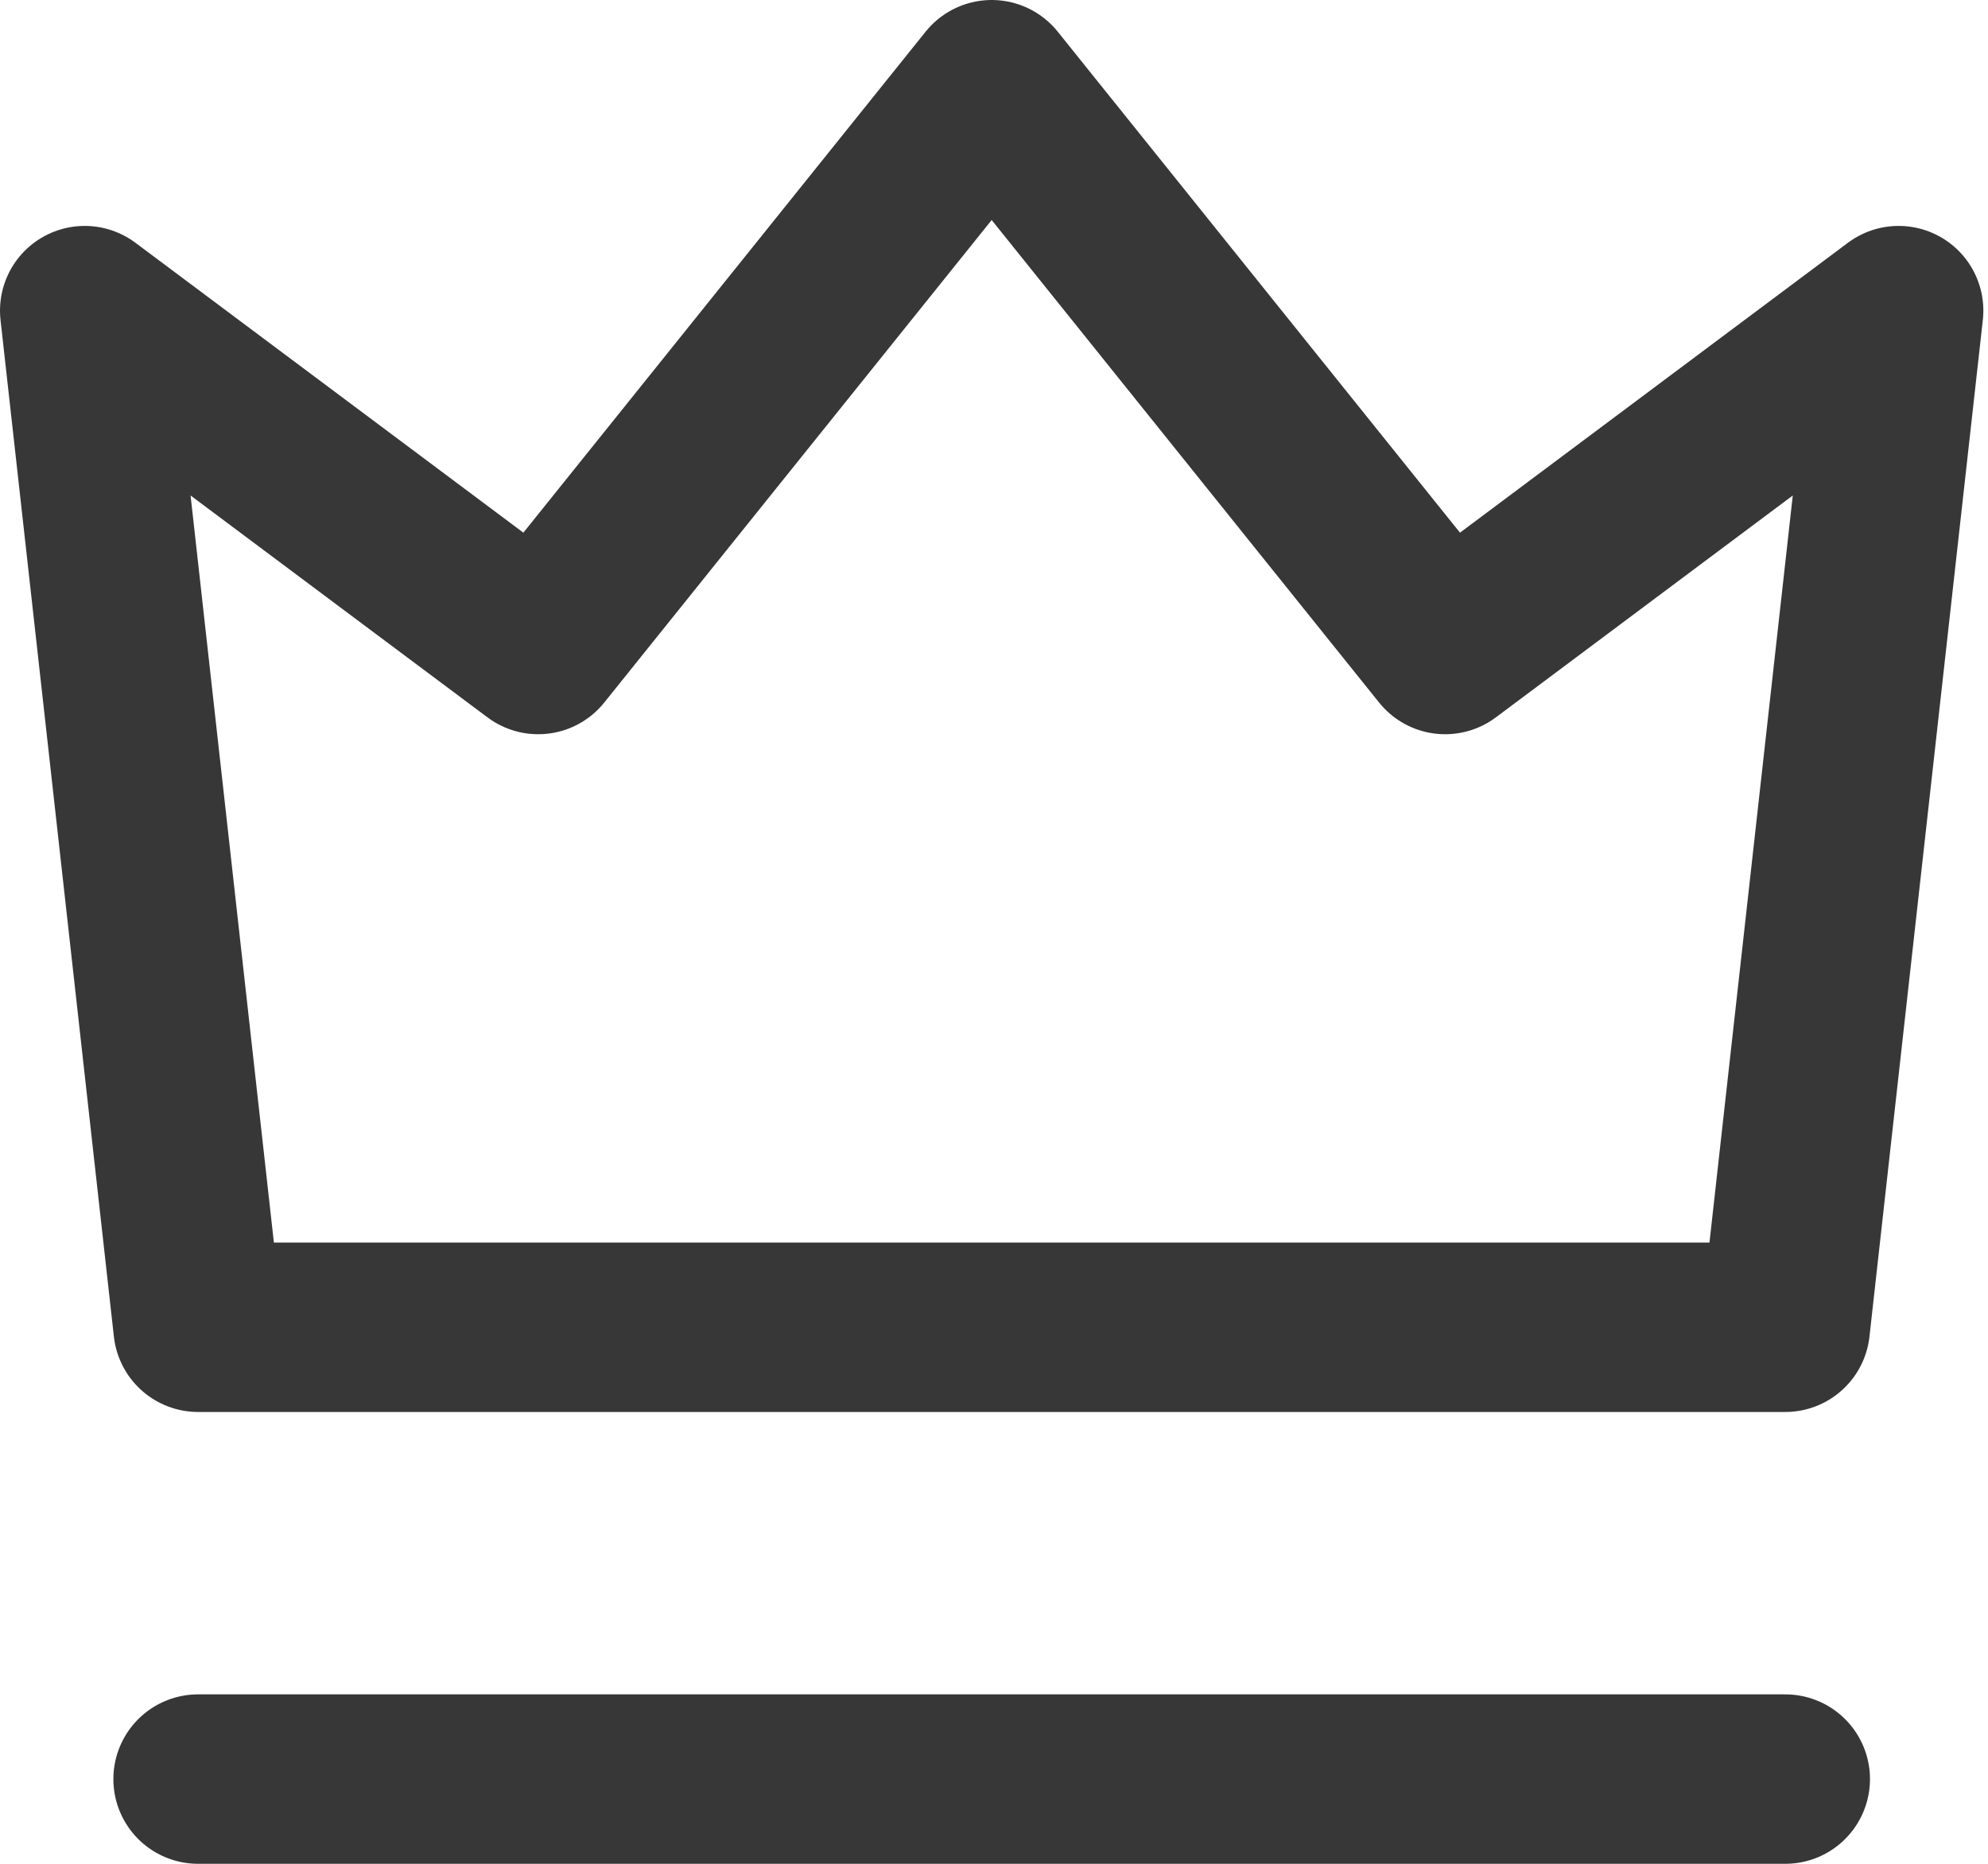
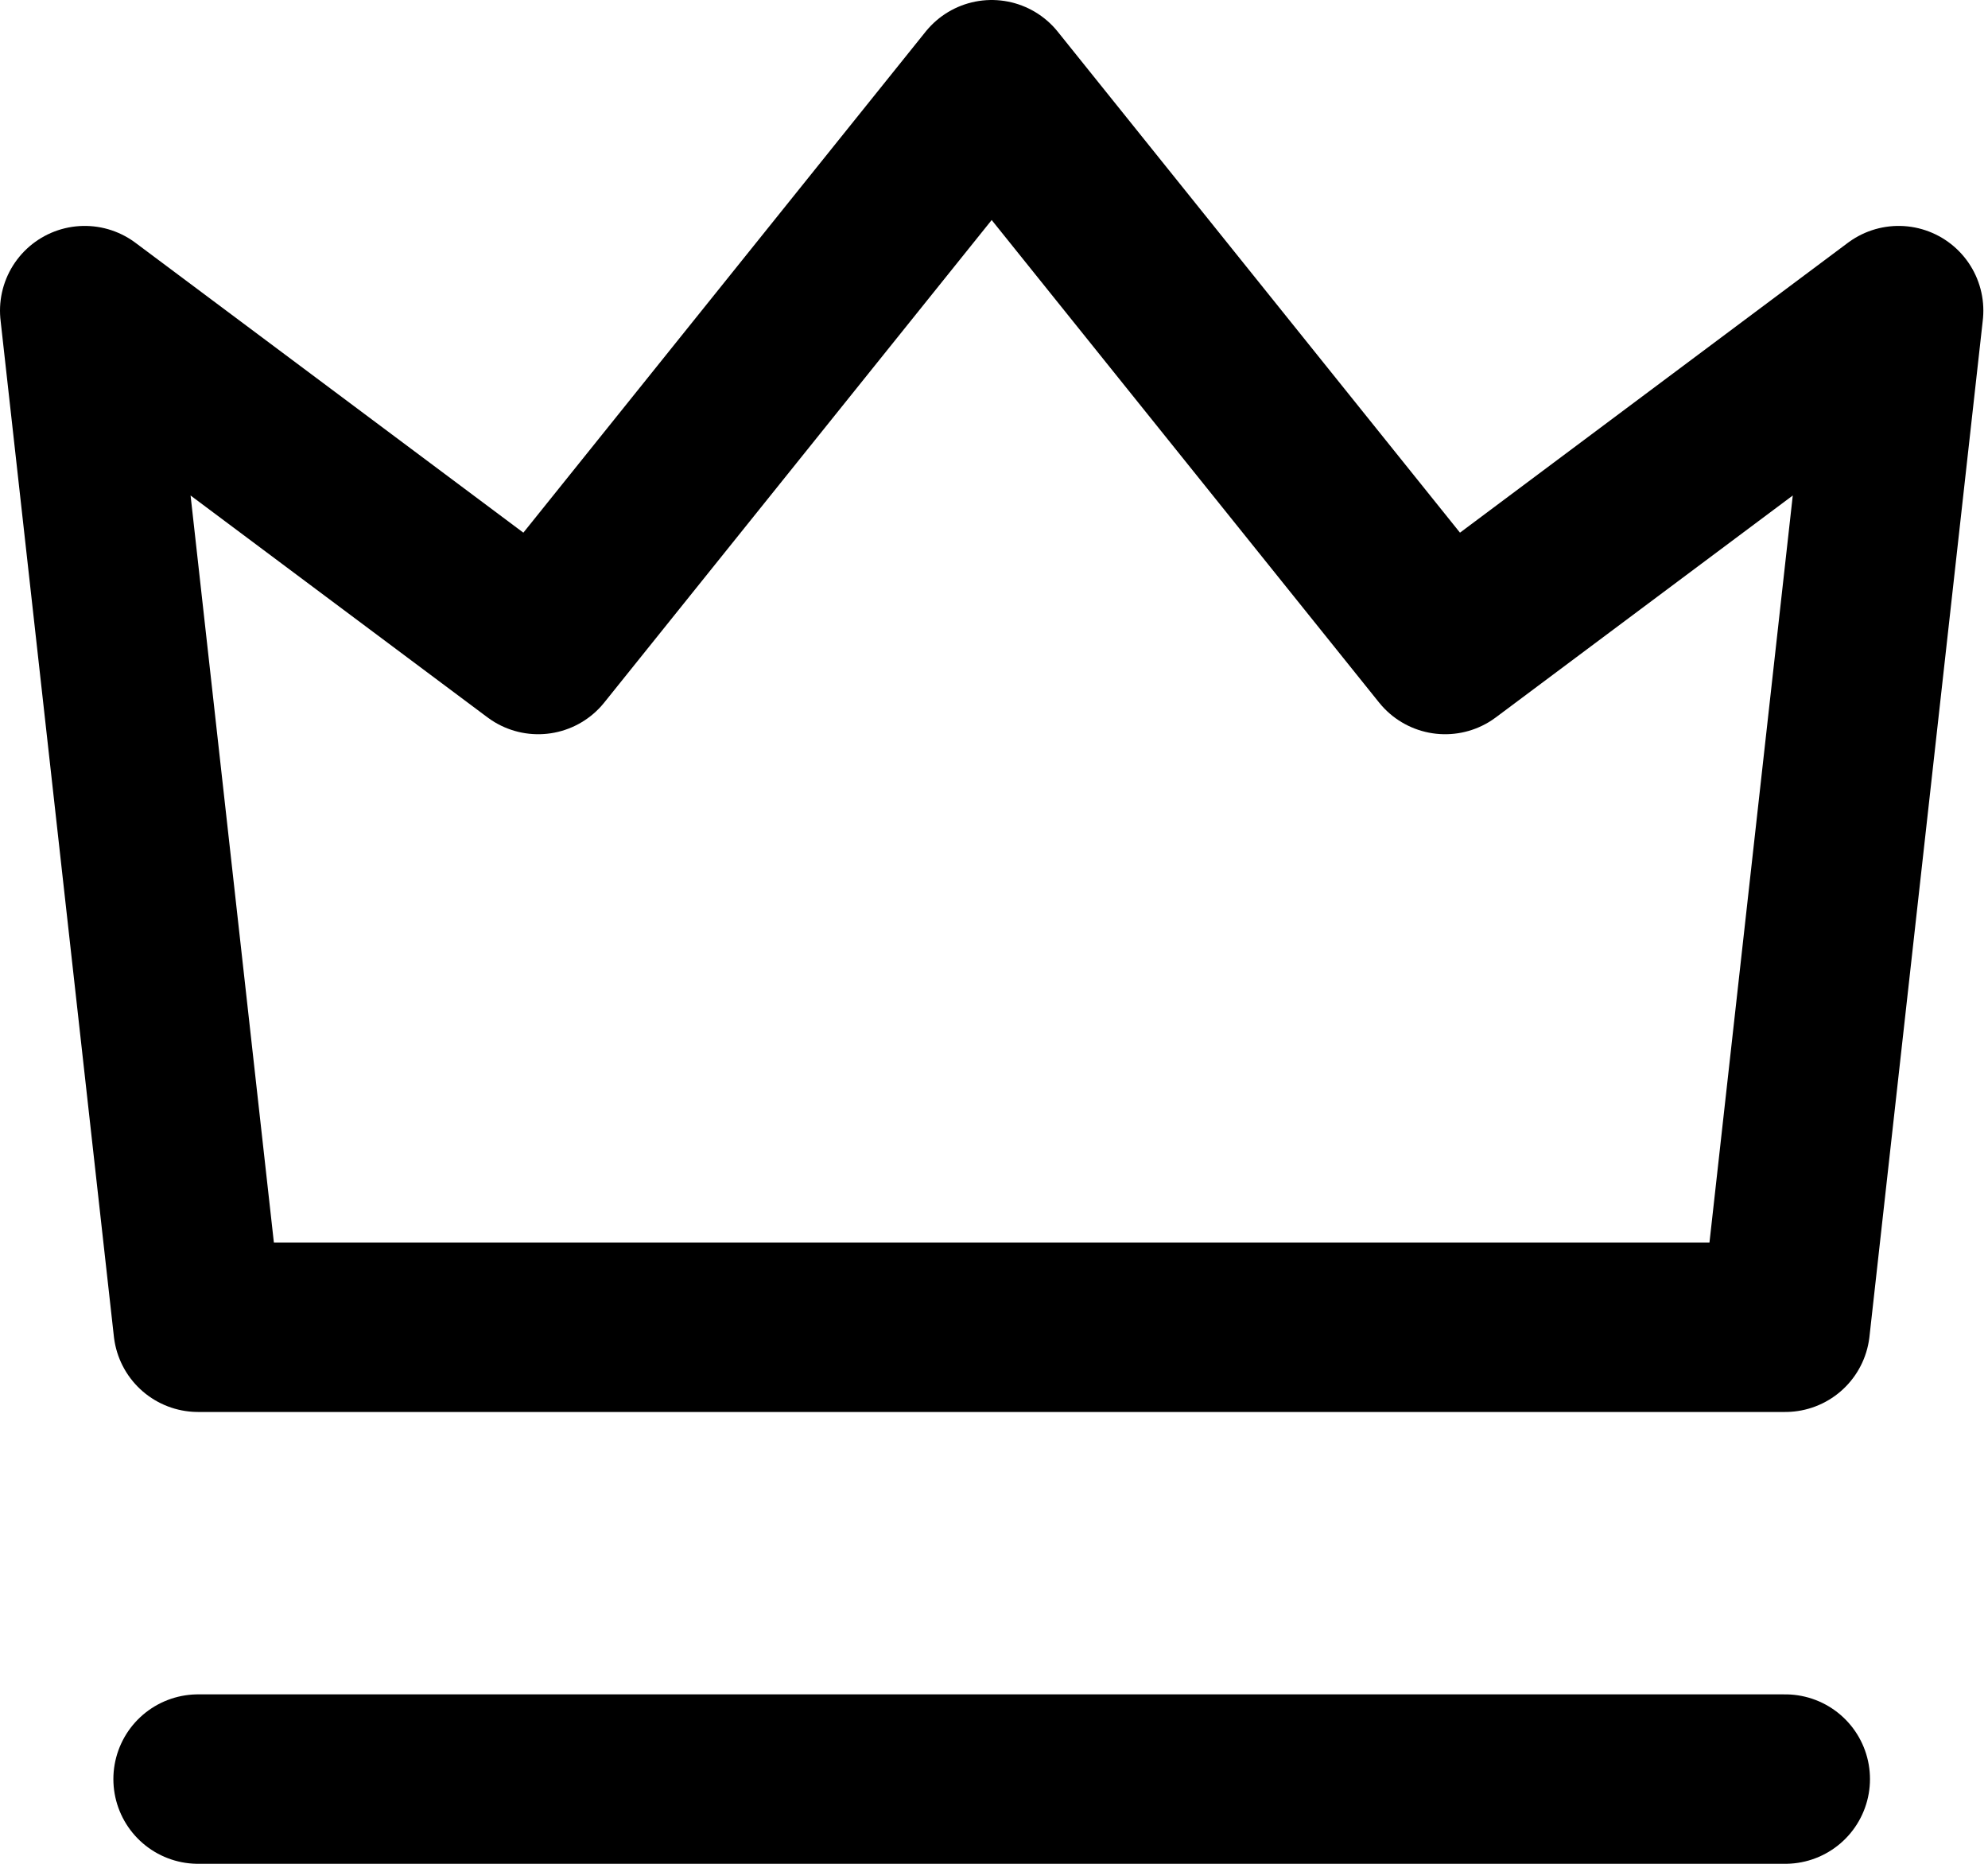
<svg xmlns="http://www.w3.org/2000/svg" width="352" height="330" viewBox="0 0 352 330" fill="none">
-   <path d="M35.074 315H316.103M35.074 235H316.103L336.176 55L255.882 115L175.588 15L95.294 115L15 55L35.074 235Z" stroke="rgb(55, 55, 55)" stroke-width="30" stroke-linecap="round" stroke-linejoin="round" />
+   <path d="M35.074 315H316.103M35.074 235H316.103L336.176 55L255.882 115L175.588 15L95.294 115L15 55L35.074 235Z" stroke="black" stroke-width="30" stroke-linecap="round" stroke-linejoin="round" />
</svg>
